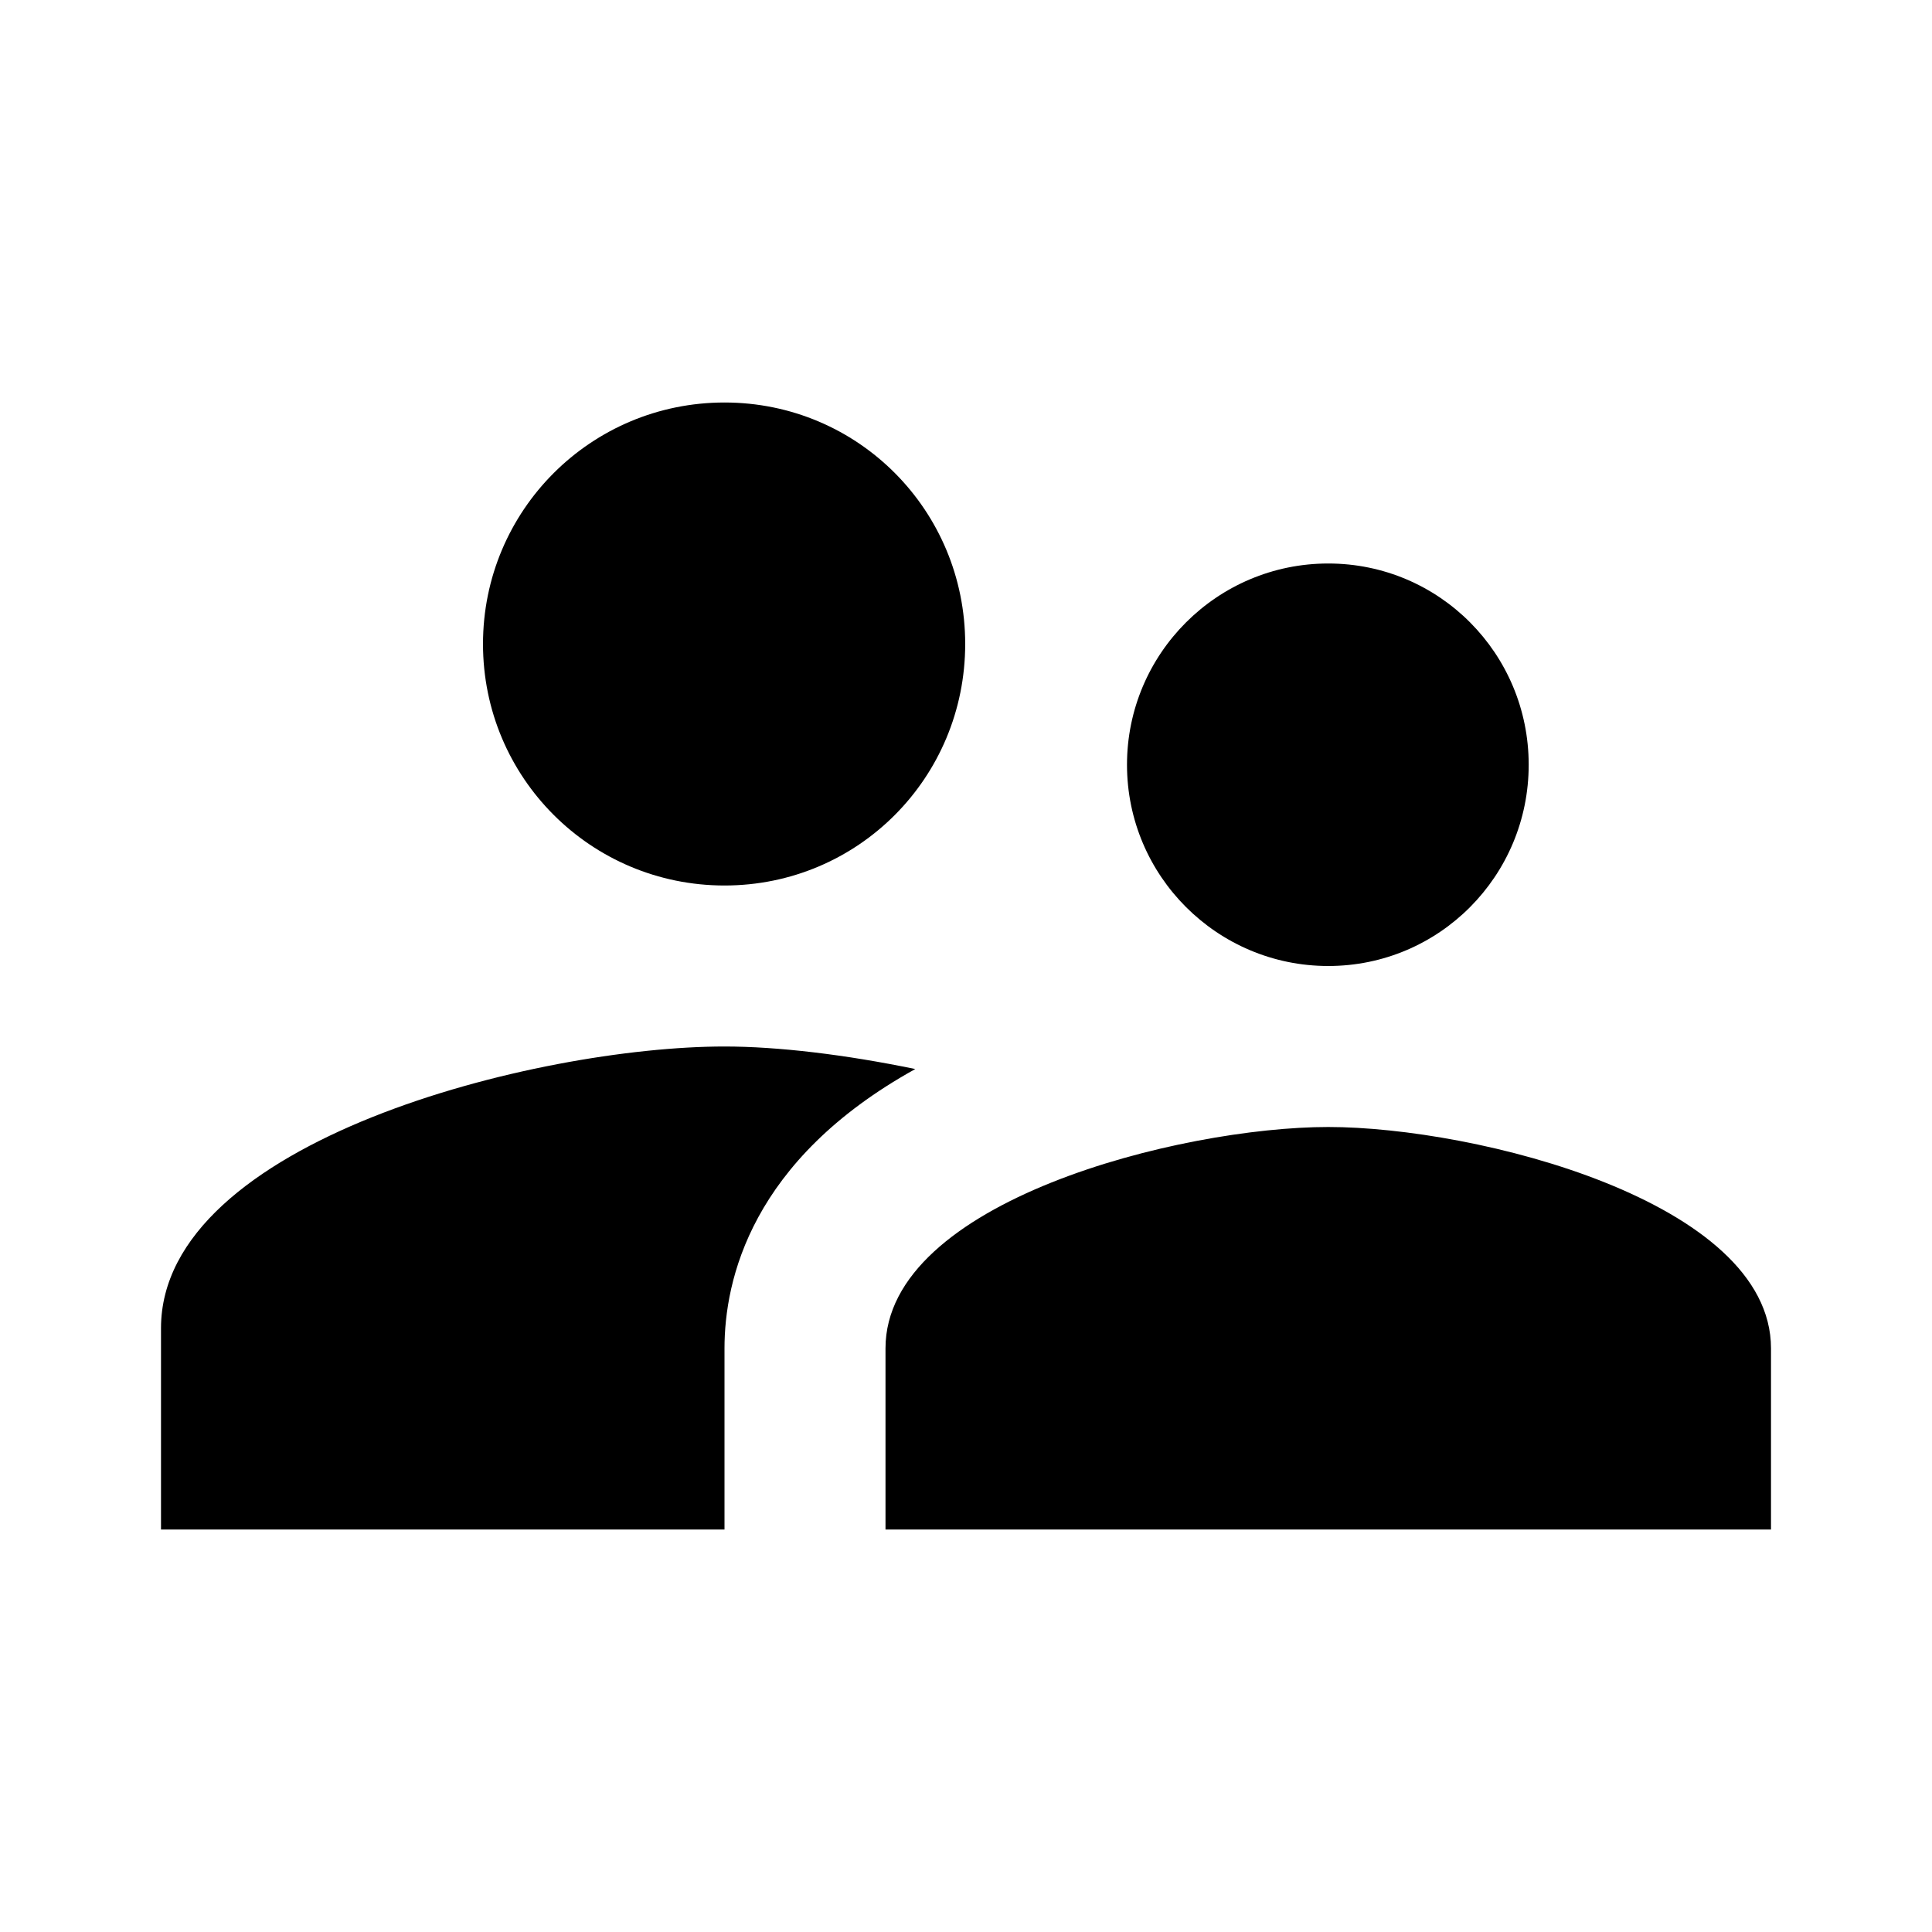
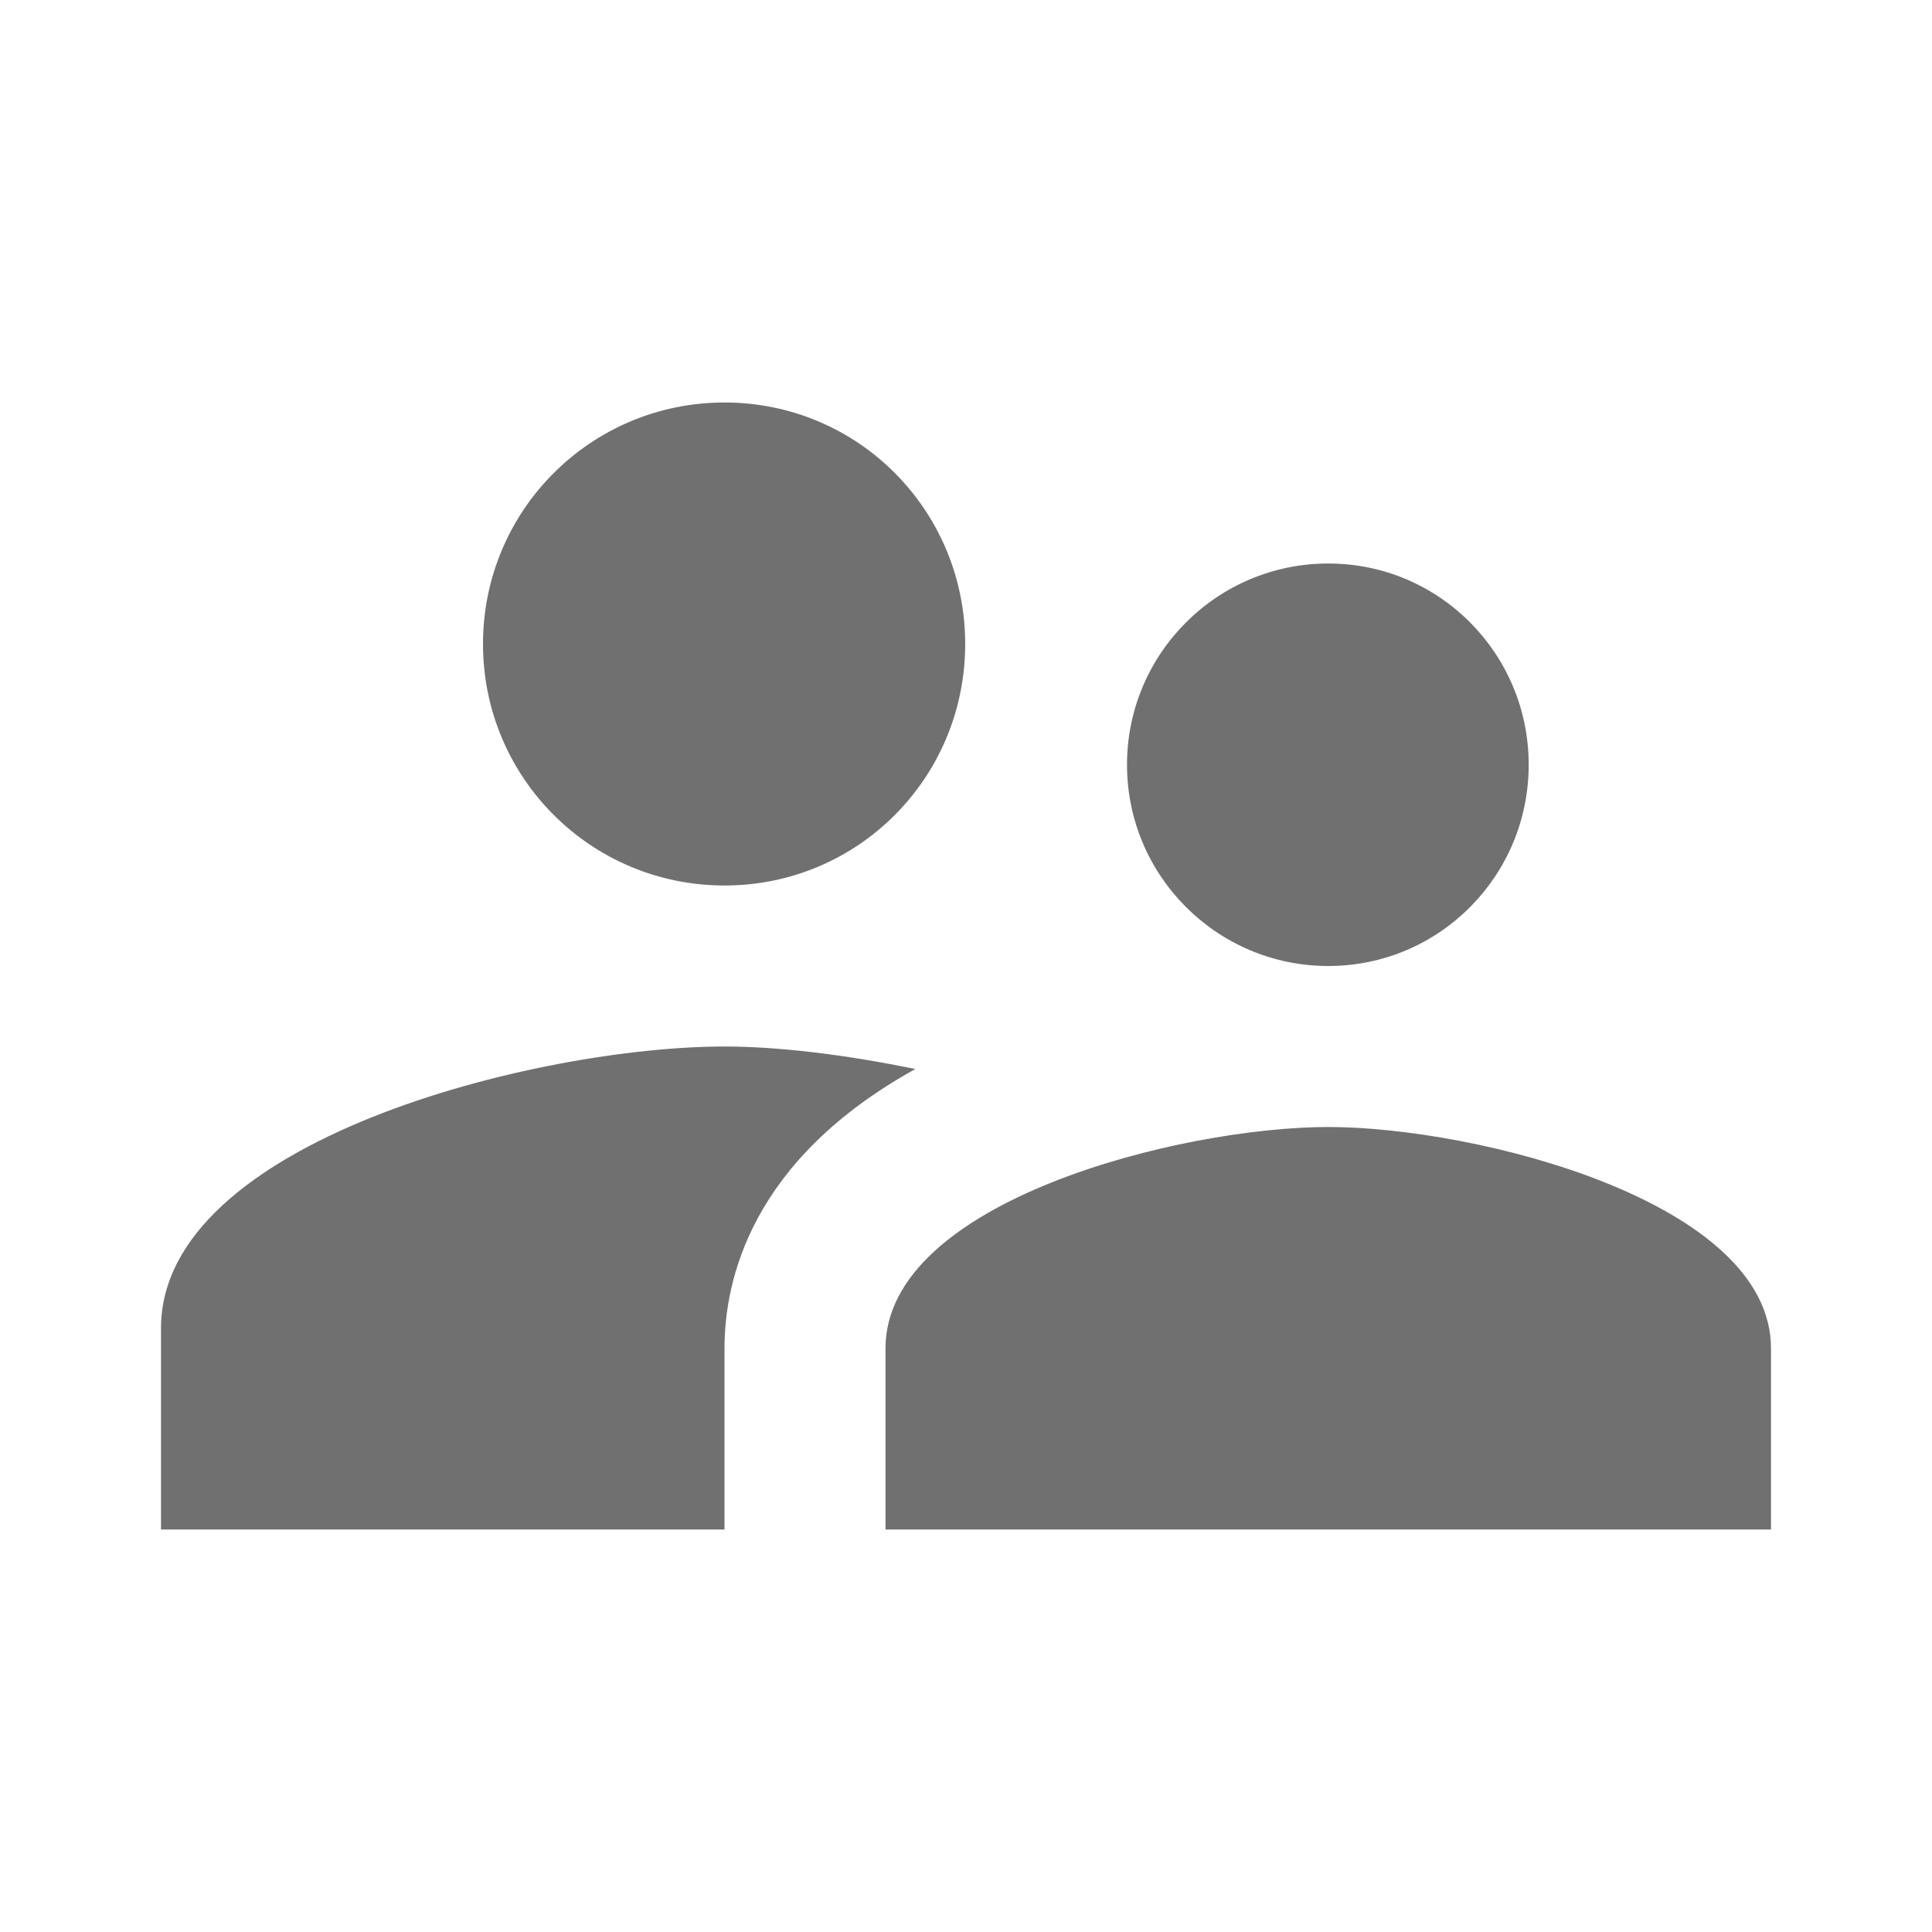
- <svg xmlns="http://www.w3.org/2000/svg" fill="#000000" height="24" viewBox="0 0 24 24" width="24">
+ <svg xmlns="http://www.w3.org/2000/svg" fill="rgba(0, 0, 0, .56)" height="24" viewBox="0 0 24 24" width="24">
  <path d="M0 0h24v24H0z" fill="none" />
  <path d="M16.5 12c1.38 0 2.49-1.12 2.49-2.5S17.88 7 16.5 7C15.12 7 14 8.12 14 9.5s1.12 2.5 2.5 2.5zM9 11c1.66 0 2.99-1.34 2.99-3S10.66 5 9 5C7.34 5 6 6.34 6 8s1.34 3 3 3zm7.5 3c-1.83 0-5.5.92-5.5 2.75V19h11v-2.25c0-1.83-3.67-2.75-5.5-2.75zM9 13c-2.33 0-7 1.17-7 3.5V19h7v-2.25c0-.85.33-2.34 2.37-3.47C10.5 13.1 9.66 13 9 13z" />
</svg>
